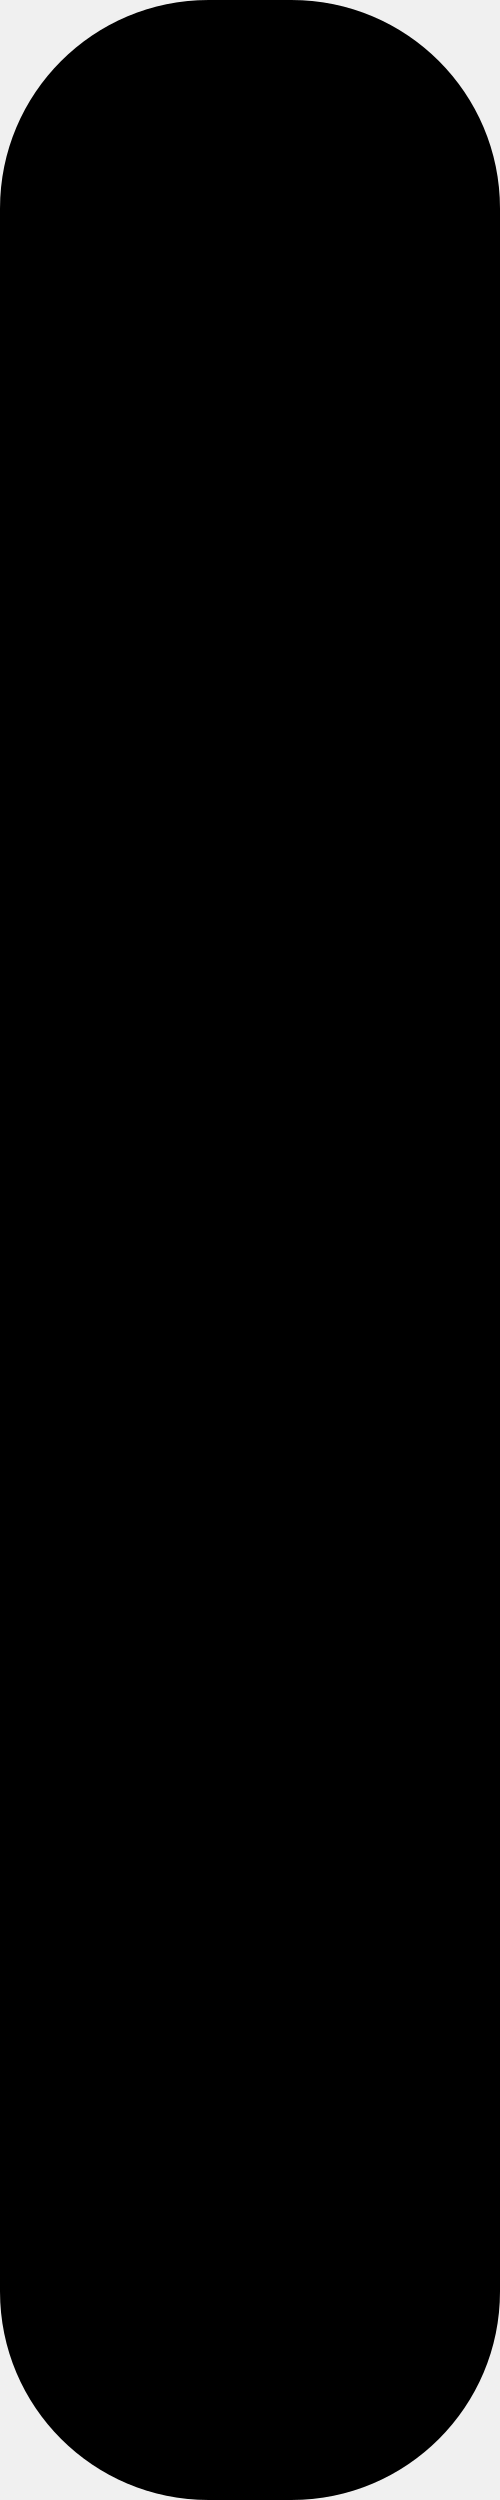
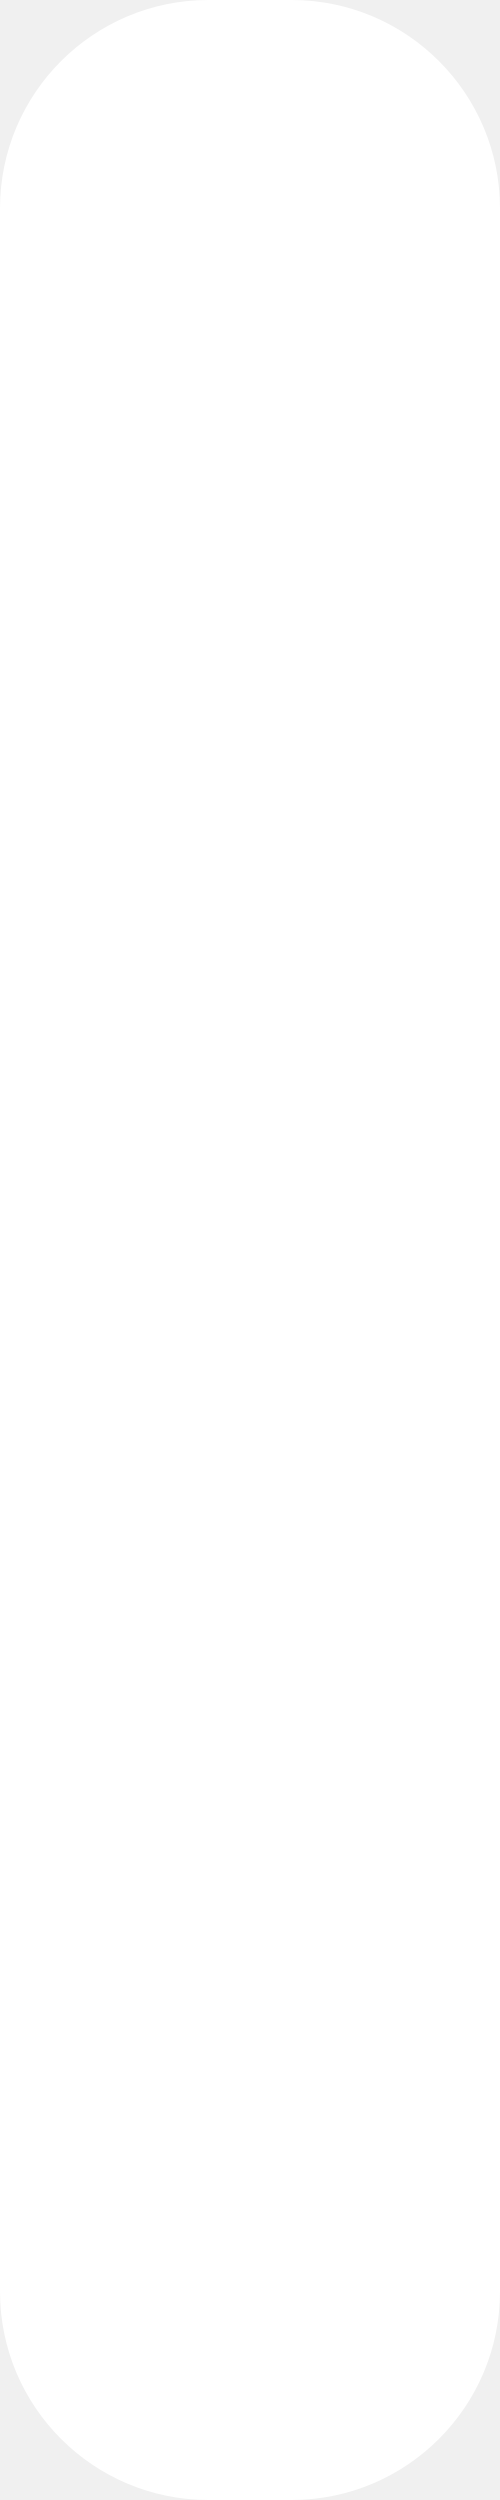
<svg xmlns="http://www.w3.org/2000/svg" width="32" height="160" viewBox="0 0 32 160">
-   <path d="M 18.656 0.000 A 13.344 13.344 0 0 1 32.000 13.344 L 32.000 146.656 A 13.344 13.344 0 0 1 18.656 160.000 L 13.344 160.000 A 13.344 13.344 0 0 1 0.000 146.656 L 0.000 13.344 A 13.344 13.344 0 0 1 13.344 0.000 Z" fill="#000000" />
+   <path d="M 18.656 0.000 A 13.344 13.344 0 0 1 32.000 13.344 L 32.000 146.656 A 13.344 13.344 0 0 1 18.656 160.000 L 13.344 160.000 A 13.344 13.344 0 0 1 0.000 146.656 L 0.000 13.344 A 13.344 13.344 0 0 1 13.344 0.000 Z" fill="#ffffff" />
</svg>
